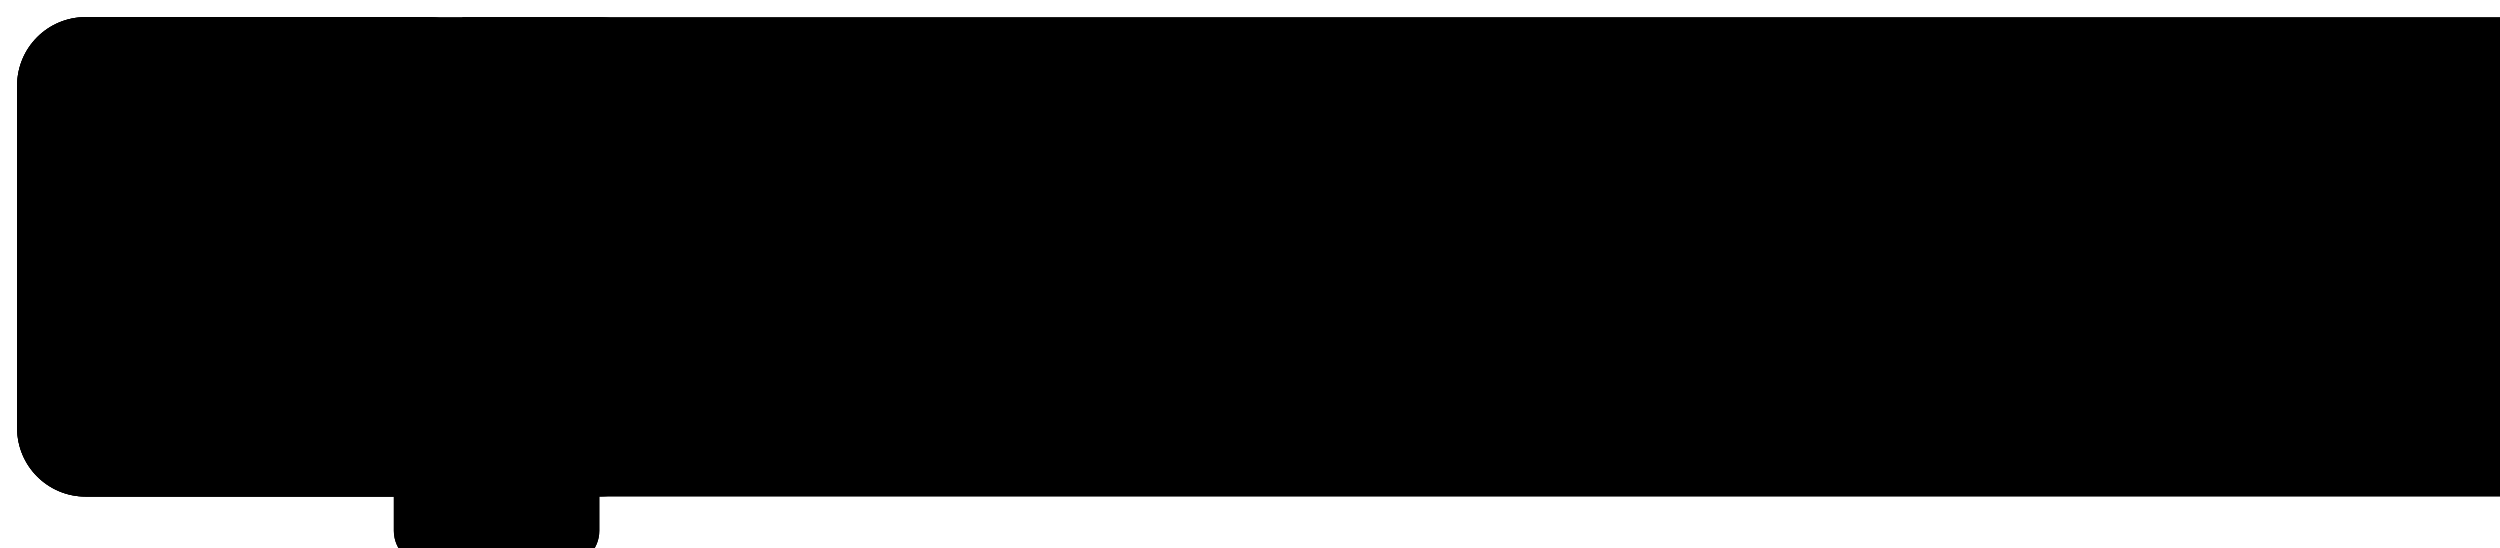
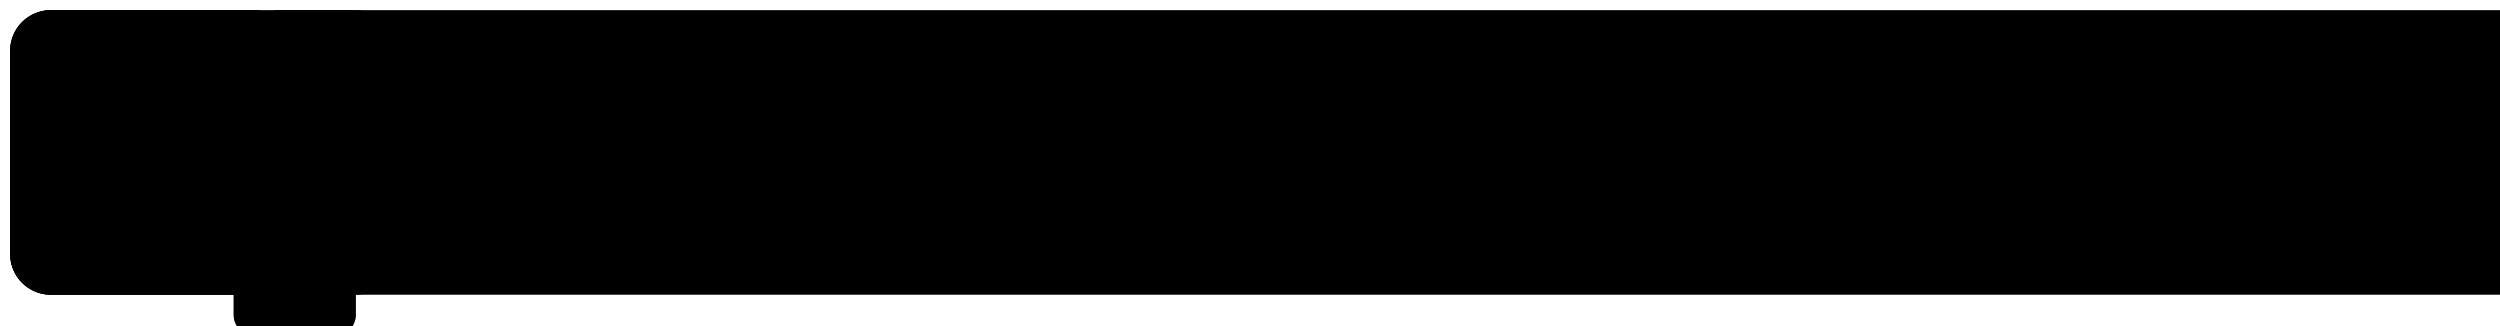
<svg xmlns="http://www.w3.org/2000/svg" class="clickable">
  <g class="replace">
    <g class="part-normal">
      <rect x="1" y="1" width="28" height="28" rx="4" class="hfill rfill cline stand" />
      <path class="normal" style="fill:#000000;" d="m 21.561,10.184 c 0,-0.032 0,-0.032 0,-0.032 C 21.076,9.505 20.495,8.956 19.816,8.439 l 0,0.032 C 19.266,8.891 18.717,9.344 18.2,9.796 17.974,9.667 17.78,9.57 17.586,9.473 17.327,9.344 17.069,9.215 16.778,9.15 16.681,9.118 16.584,9.085 16.487,9.085 16.422,8.374 16.357,7.663 16.261,6.952 15.937,6.887 15.614,6.887 15.259,6.855 c -0.097,0 -0.194,0 -0.259,0 -0.097,0 -0.194,0 -0.259,0 -0.323,0.032 -0.614,0.032 -0.905,0.097 -0.097,0.679 -0.162,1.39 -0.194,2.101 -0.129,0 -0.226,0.032 -0.356,0.065 -0.032,0 -0.065,0 -0.097,0.032 -0.259,0.065 -0.517,0.194 -0.776,0.323 -0.226,0.097 -0.42,0.194 -0.614,0.323 -0.549,-0.452 -1.067,-0.873 -1.616,-1.325 0,0 0,0 -0.032,-0.032 C 10.023,8.536 9.893,8.633 9.796,8.73 9.57,8.891 9.376,9.085 9.215,9.279 8.924,9.538 8.697,9.861 8.439,10.184 c 0,0 0,0 0.032,0 0.42,0.549 0.873,1.067 1.325,1.616 -0.129,0.194 -0.259,0.42 -0.356,0.614 -0.129,0.259 -0.226,0.549 -0.291,0.808 -0.065,0.129 -0.097,0.259 -0.097,0.356 -0.711,0.065 -1.422,0.129 -2.101,0.226 -0.065,0.323 -0.097,0.646 -0.097,1.002 0,0.485 0.032,0.97 0.129,1.422 0.679,0.065 1.357,0.129 2.069,0.194 0,0.129 0.032,0.259 0.097,0.356 0.065,0.291 0.162,0.549 0.291,0.84 0.129,0.226 0.226,0.452 0.388,0.646 -0.452,0.549 -0.905,1.067 -1.325,1.616 0.485,0.679 1.067,1.261 1.745,1.745 l 0,-0.032 c 0.517,-0.42 1.067,-0.873 1.584,-1.325 l 0.032,0 c 0.162,0.097 0.356,0.194 0.517,0.291 0.291,0.129 0.614,0.259 0.905,0.323 0.129,0.032 0.226,0.065 0.323,0.097 0.065,0.679 0.129,1.39 0.226,2.101 0.291,0.032 0.582,0.065 0.905,0.065 0.065,0 0.259,0 0.485,0 0.356,0 0.711,-0.032 1.067,-0.097 0.065,-0.679 0.129,-1.39 0.194,-2.101 0.097,-0.032 0.194,-0.065 0.291,-0.097 l 0,0 c 0.291,-0.065 0.549,-0.162 0.808,-0.291 0.226,-0.097 0.452,-0.226 0.679,-0.388 0,0.032 0,0.032 0.032,0.032 0.517,0.452 1.067,0.905 1.616,1.325 0.097,-0.065 0.194,-0.129 0.323,-0.226 0.194,-0.162 0.388,-0.356 0.549,-0.549 0.291,-0.291 0.582,-0.614 0.84,-0.97 -0.452,-0.549 -0.905,-1.099 -1.357,-1.616 0,-0.032 0,-0.032 0,-0.032 0.097,-0.162 0.194,-0.356 0.291,-0.549 0.097,-0.259 0.226,-0.517 0.291,-0.776 0,-0.032 0,-0.065 0.032,-0.065 0,-0.129 0.032,-0.226 0.065,-0.291 0.711,-0.065 1.422,-0.129 2.101,-0.194 0.065,-0.323 0.065,-0.646 0.097,-0.97 0,-0.097 0,-0.194 0,-0.291 0,-0.065 0,-0.162 0,-0.259 -0.032,-0.323 -0.032,-0.646 -0.097,-0.97 -0.679,-0.065 -1.39,-0.129 -2.101,-0.194 -0.032,-0.097 -0.065,-0.194 -0.065,-0.291 -0.097,-0.291 -0.194,-0.582 -0.323,-0.873 -0.097,-0.194 -0.226,-0.42 -0.323,-0.614 0.42,-0.517 0.873,-1.067 1.325,-1.616 z m -8.63,2.683 c 0.582,-0.614 1.293,-0.905 2.101,-0.873 0.84,-0.032 1.519,0.259 2.133,0.873 0.582,0.582 0.873,1.293 0.873,2.101 0,0.84 -0.291,1.519 -0.873,2.133 -0.614,0.582 -1.293,0.873 -2.133,0.873 -0.808,0 -1.519,-0.291 -2.101,-0.873 -0.582,-0.614 -0.873,-1.293 -0.873,-2.133 0,-0.808 0.291,-1.519 0.873,-2.101 z" />
      <rect x="23" y="21" width="12" height="12" rx="2" class="cline rfill stand" />
      <text transform="translate(29,30.75)" class="small">s</text>
    </g>
    <g class="part-start" clip-path="url(#startclip)">
      <rect x="1" y="1" width="38" height="28" rx="4" class="hfill rfill cline stand" />
      <path class="normal" style="fill:#000000;" d="m 21.561,10.184 c 0,-0.032 0,-0.032 0,-0.032 C 21.076,9.505 20.495,8.956 19.816,8.439 l 0,0.032 C 19.266,8.891 18.717,9.344 18.2,9.796 17.974,9.667 17.78,9.57 17.586,9.473 17.327,9.344 17.069,9.215 16.778,9.15 16.681,9.118 16.584,9.085 16.487,9.085 16.422,8.374 16.357,7.663 16.261,6.952 15.937,6.887 15.614,6.887 15.259,6.855 c -0.097,0 -0.194,0 -0.259,0 -0.097,0 -0.194,0 -0.259,0 -0.323,0.032 -0.614,0.032 -0.905,0.097 -0.097,0.679 -0.162,1.39 -0.194,2.101 -0.129,0 -0.226,0.032 -0.356,0.065 -0.032,0 -0.065,0 -0.097,0.032 -0.259,0.065 -0.517,0.194 -0.776,0.323 -0.226,0.097 -0.42,0.194 -0.614,0.323 -0.549,-0.452 -1.067,-0.873 -1.616,-1.325 0,0 0,0 -0.032,-0.032 C 10.023,8.536 9.893,8.633 9.796,8.73 9.57,8.891 9.376,9.085 9.215,9.279 8.924,9.538 8.697,9.861 8.439,10.184 c 0,0 0,0 0.032,0 0.42,0.549 0.873,1.067 1.325,1.616 -0.129,0.194 -0.259,0.42 -0.356,0.614 -0.129,0.259 -0.226,0.549 -0.291,0.808 -0.065,0.129 -0.097,0.259 -0.097,0.356 -0.711,0.065 -1.422,0.129 -2.101,0.226 -0.065,0.323 -0.097,0.646 -0.097,1.002 0,0.485 0.032,0.97 0.129,1.422 0.679,0.065 1.357,0.129 2.069,0.194 0,0.129 0.032,0.259 0.097,0.356 0.065,0.291 0.162,0.549 0.291,0.84 0.129,0.226 0.226,0.452 0.388,0.646 -0.452,0.549 -0.905,1.067 -1.325,1.616 0.485,0.679 1.067,1.261 1.745,1.745 l 0,-0.032 c 0.517,-0.42 1.067,-0.873 1.584,-1.325 l 0.032,0 c 0.162,0.097 0.356,0.194 0.517,0.291 0.291,0.129 0.614,0.259 0.905,0.323 0.129,0.032 0.226,0.065 0.323,0.097 0.065,0.679 0.129,1.39 0.226,2.101 0.291,0.032 0.582,0.065 0.905,0.065 0.065,0 0.259,0 0.485,0 0.356,0 0.711,-0.032 1.067,-0.097 0.065,-0.679 0.129,-1.39 0.194,-2.101 0.097,-0.032 0.194,-0.065 0.291,-0.097 l 0,0 c 0.291,-0.065 0.549,-0.162 0.808,-0.291 0.226,-0.097 0.452,-0.226 0.679,-0.388 0,0.032 0,0.032 0.032,0.032 0.517,0.452 1.067,0.905 1.616,1.325 0.097,-0.065 0.194,-0.129 0.323,-0.226 0.194,-0.162 0.388,-0.356 0.549,-0.549 0.291,-0.291 0.582,-0.614 0.84,-0.97 -0.452,-0.549 -0.905,-1.099 -1.357,-1.616 0,-0.032 0,-0.032 0,-0.032 0.097,-0.162 0.194,-0.356 0.291,-0.549 0.097,-0.259 0.226,-0.517 0.291,-0.776 0,-0.032 0,-0.065 0.032,-0.065 0,-0.129 0.032,-0.226 0.065,-0.291 0.711,-0.065 1.422,-0.129 2.101,-0.194 0.065,-0.323 0.065,-0.646 0.097,-0.97 0,-0.097 0,-0.194 0,-0.291 0,-0.065 0,-0.162 0,-0.259 -0.032,-0.323 -0.032,-0.646 -0.097,-0.97 -0.679,-0.065 -1.39,-0.129 -2.101,-0.194 -0.032,-0.097 -0.065,-0.194 -0.065,-0.291 -0.097,-0.291 -0.194,-0.582 -0.323,-0.873 -0.097,-0.194 -0.226,-0.42 -0.323,-0.614 0.42,-0.517 0.873,-1.067 1.325,-1.616 z m -8.63,2.683 c 0.582,-0.614 1.293,-0.905 2.101,-0.873 0.84,-0.032 1.519,0.259 2.133,0.873 0.582,0.582 0.873,1.293 0.873,2.101 0,0.84 -0.291,1.519 -0.873,2.133 -0.614,0.582 -1.293,0.873 -2.133,0.873 -0.808,0 -1.519,-0.291 -2.101,-0.873 -0.582,-0.614 -0.873,-1.293 -0.873,-2.133 0,-0.808 0.291,-1.519 0.873,-2.101 z" />
    </g>
    <g class="part-end" clip-path="url(#endclip)">
      <rect x="1" y="1" width="28" height="28" rx="4" class="hfill rfill cline stand" />
      <rect x="23" y="21" width="12" height="12" rx="2" class="cline rfill stand" />
      <text transform="translate(29,30.75)" class="small">s</text>
    </g>
    <g class="part-middle" transform="translate(27,0)">
-       <rect x="0" y="1" width="120" height="28" class="hfill rfill standwithout" />
-       <line x1="0" y1="1" x2="120" y2="1" class="standline cline" />
-       <line x1="0" y1="29" x2="120" y2="29" class="standline cline" />
+       <rect x="0" y="1" width="220" height="28" class="hfill rfill standwithout" />
+       <line x1="0" y1="1" x2="220" y2="1" class="standline cline" />
+       <line x1="0" y1="29" x2="220" y2="29" class="standline cline" />
      <text transform="translate(0,20)" class="label" />
    </g>
  </g>
</svg>
